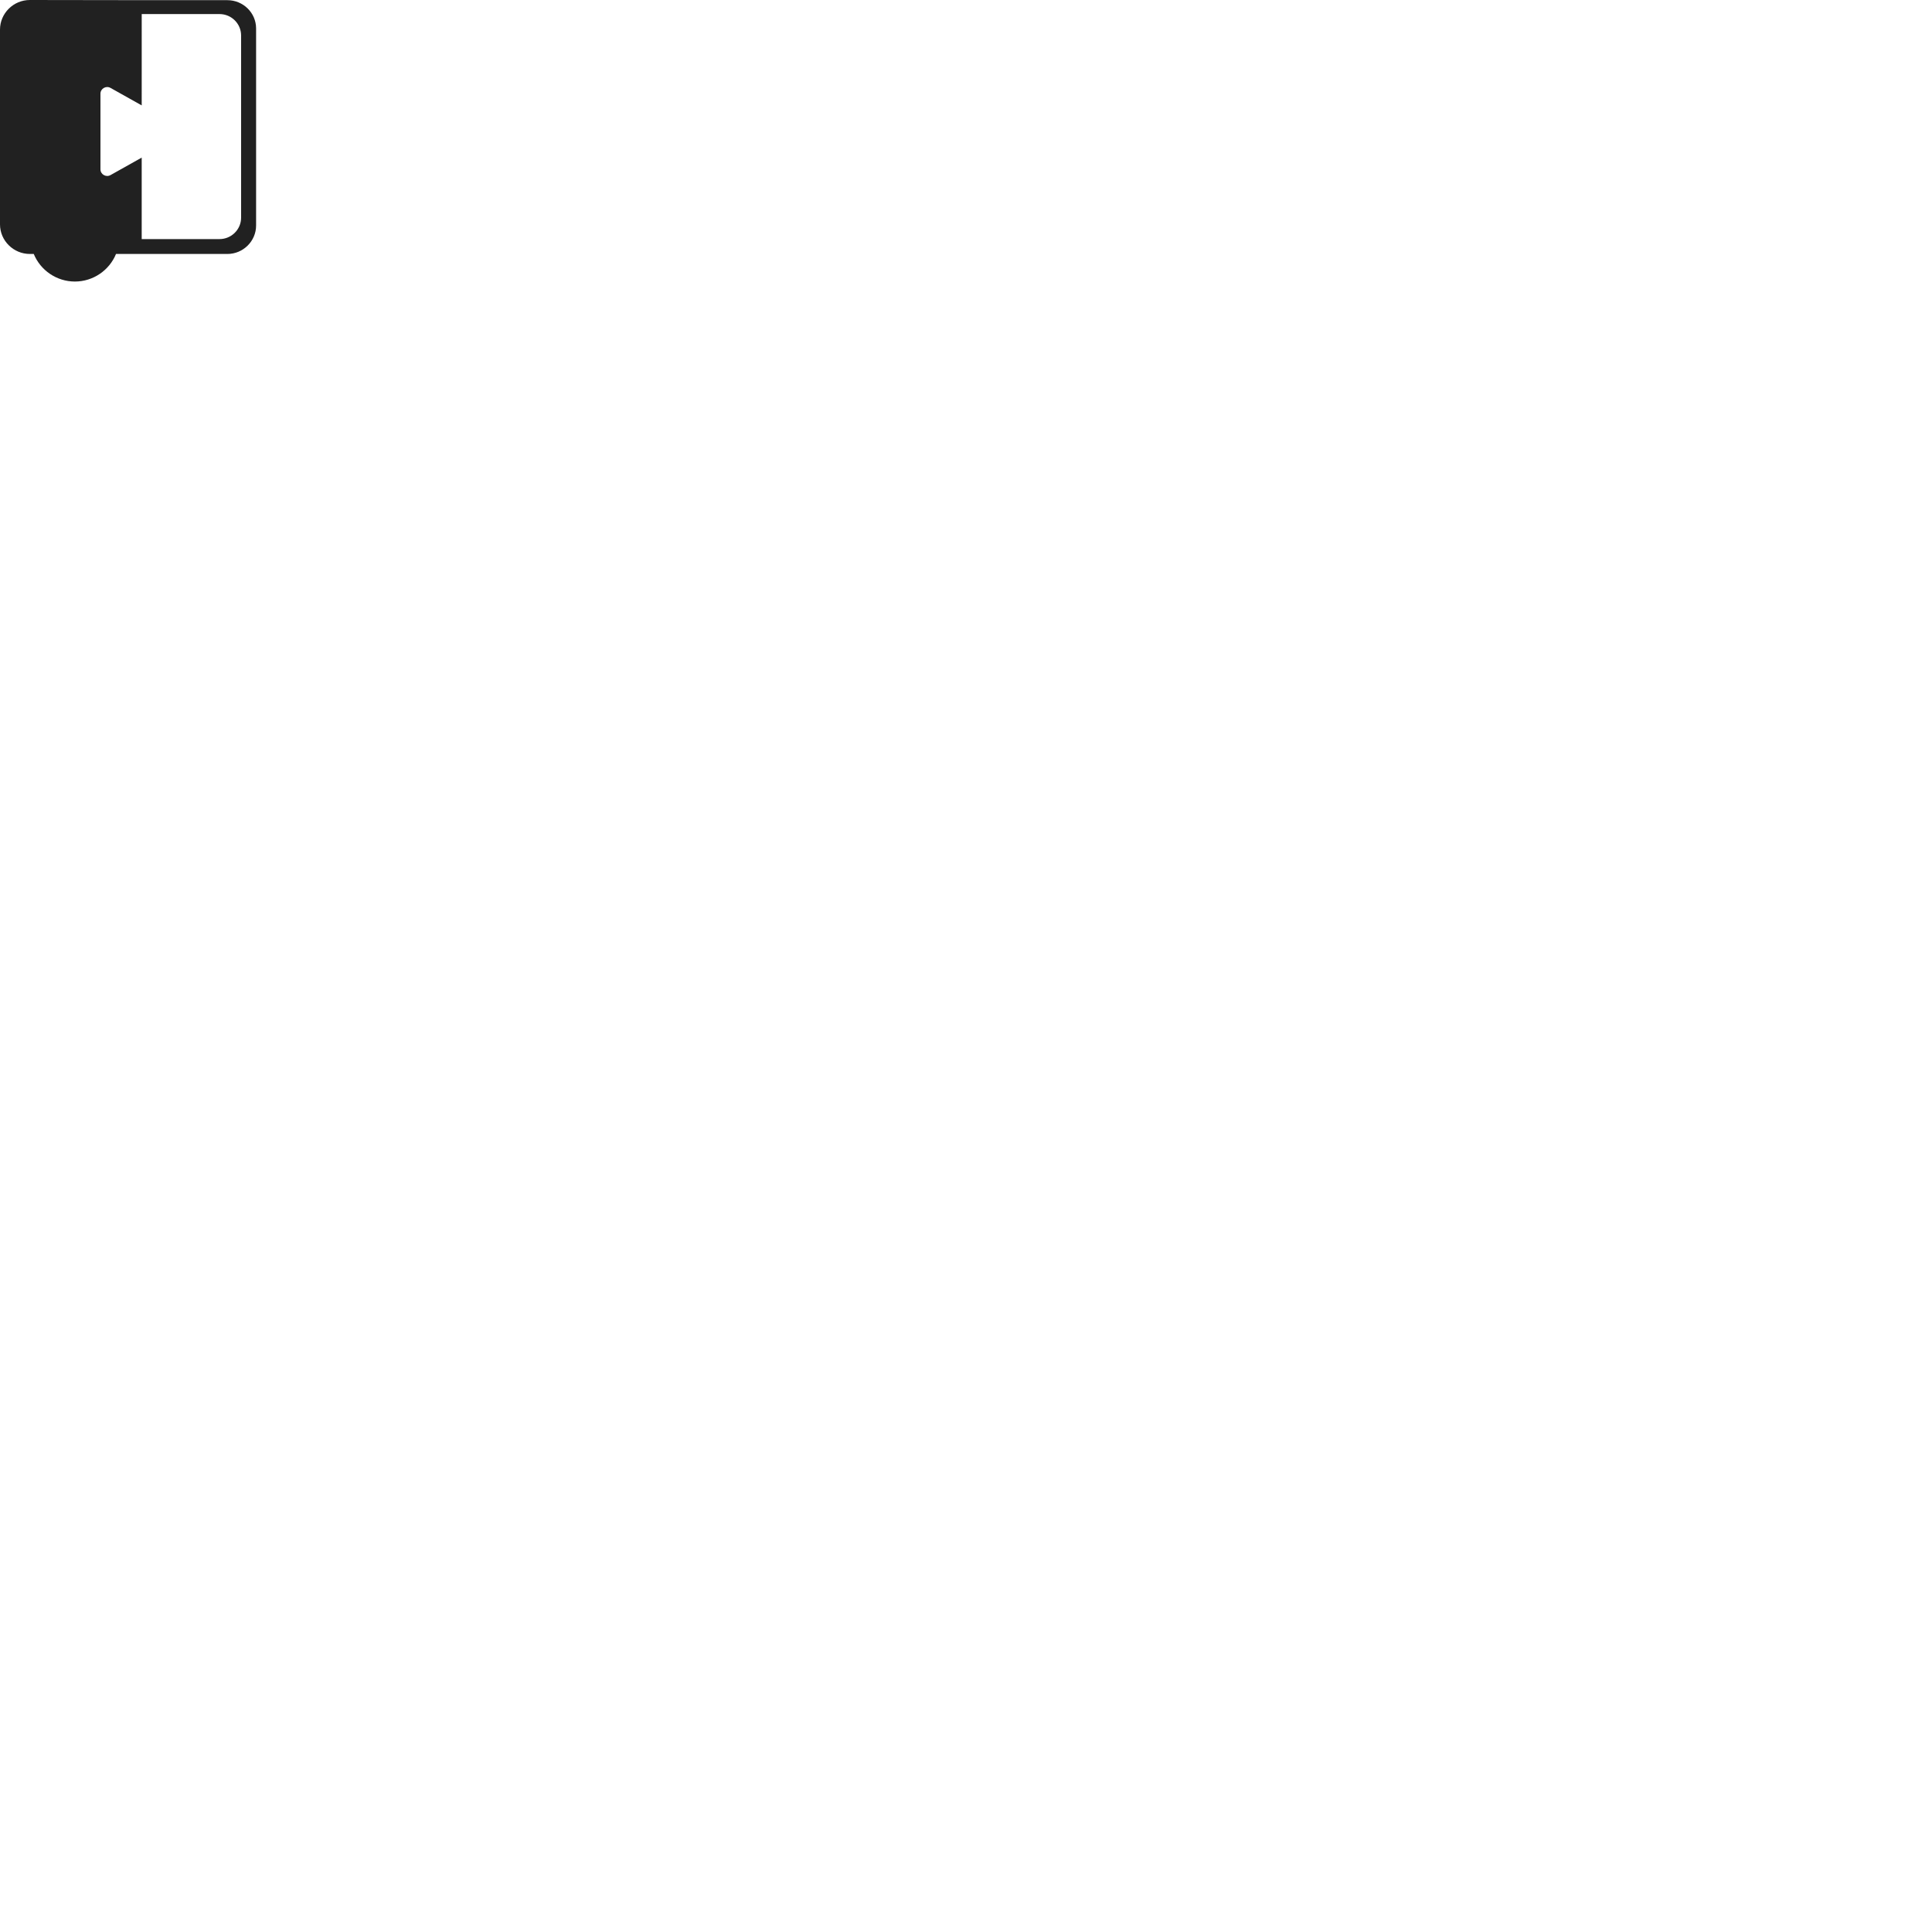
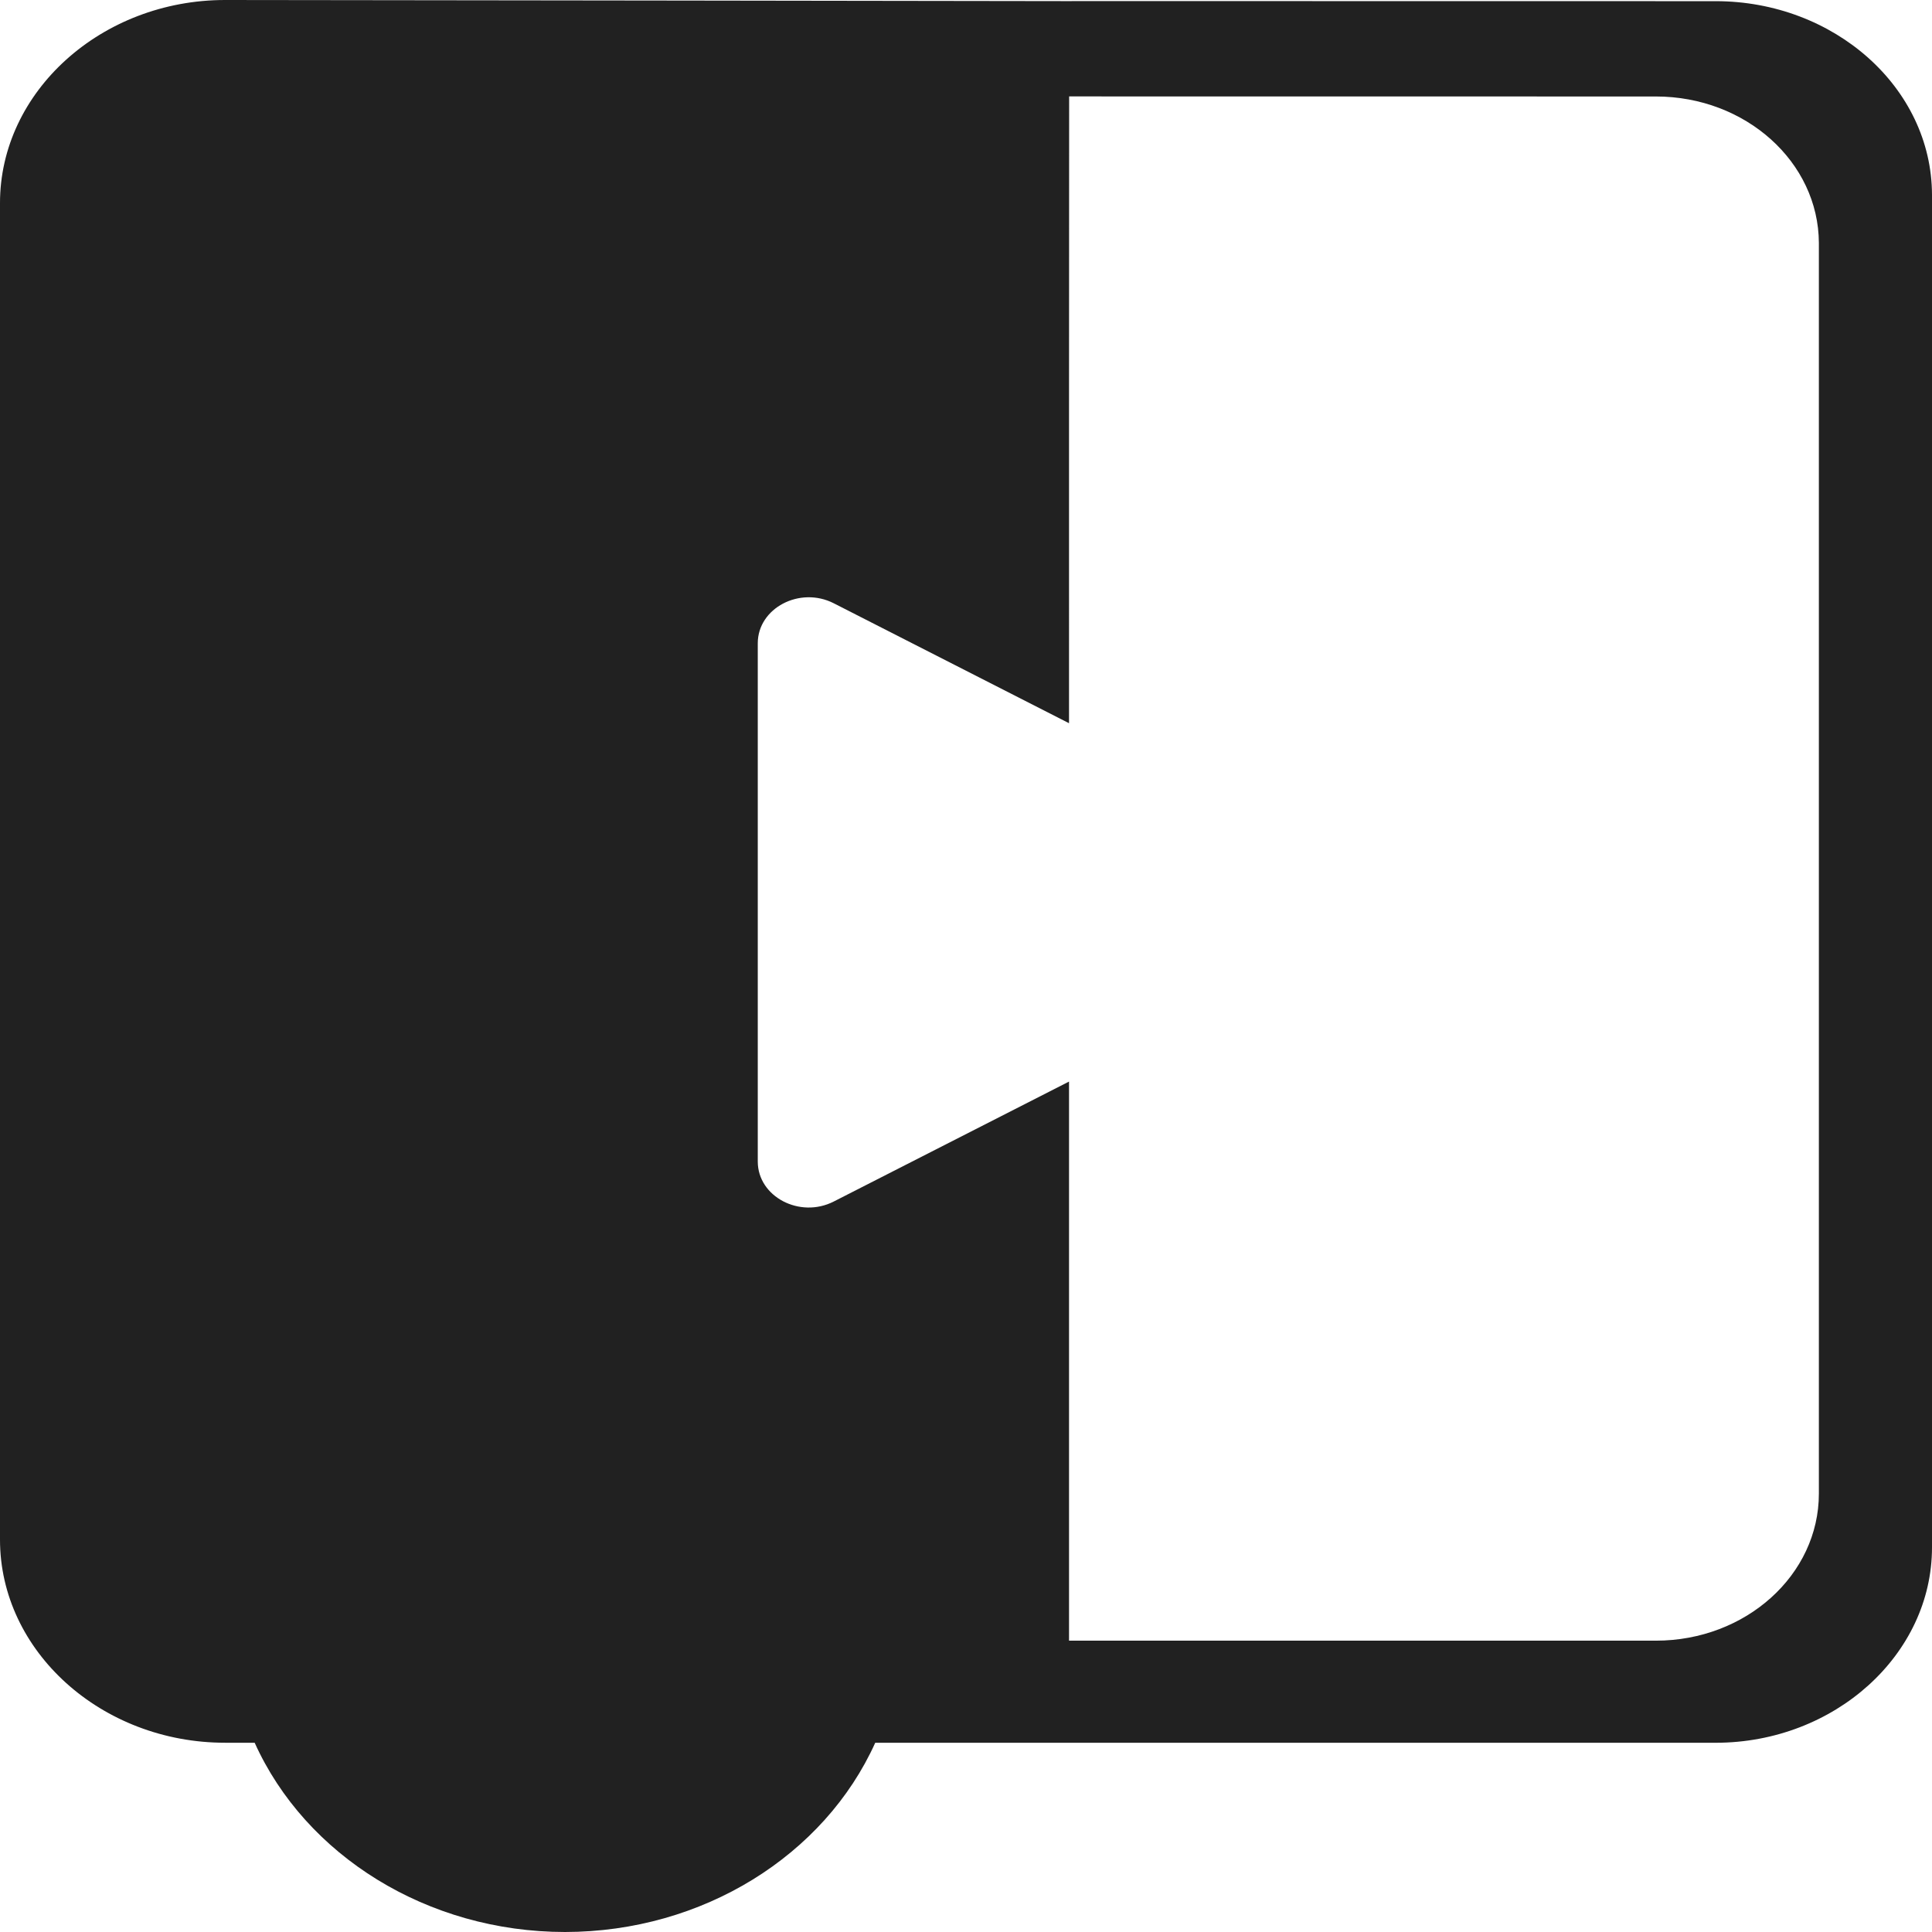
<svg xmlns="http://www.w3.org/2000/svg" width="200" height="200" viewBox="0 0 200 200" fill="none">
-   <path d="M3.091 5.6281e-07C1.392 -0.001 -0.001 1.381 1.0555e-06 3.066V23.225C-0.001 24.909 1.392 26.291 3.091 26.29H3.494C4.193 27.991 5.864 29.144 7.753 29.145H7.754H7.755C9.643 29.142 11.312 27.99 12.01 26.29C15.932 26.29 19.991 26.29 23.541 26.29C25.173 26.29 26.511 24.962 26.511 23.344V2.938C26.511 2.937 26.511 2.936 26.511 2.935C26.505 1.321 25.169 0.018 23.541 0.018L14.714 0.016C14.711 0.016 14.708 0.017 14.705 0.017H14.671C14.671 0.017 4.328 7.46406e-07 3.095 7.46406e-07L3.091 5.6281e-07ZM14.671 1.454L22.722 1.456C23.954 1.456 24.954 2.444 24.959 3.666V22.532C24.959 23.757 23.957 24.75 22.722 24.75H16.499H16.222H14.669V23.21V22.782V16.316L11.441 18.125C10.975 18.386 10.399 18.053 10.398 17.523V9.703C10.399 9.173 10.975 8.84 11.441 9.1L14.669 10.91C14.669 7.5 14.669 4.862 14.671 1.454Z" fill="#212121" />
+   <path d="M23.316 3.8622e-06C10.501 -0.007 -0.011 9.476 7.96276e-06 21.037V159.376C-0.007 170.934 10.503 180.415 23.316 180.408H26.363C31.633 192.086 44.238 199.994 58.492 200H58.498H58.501C72.746 199.985 85.338 192.079 90.605 180.408C120.194 180.409 150.814 180.411 177.599 180.411C189.908 180.41 199.999 171.297 200 160.194V20.162C200 20.156 200 20.148 200 20.142C199.959 9.065 189.879 0.122 177.599 0.121L111 0.111C110.978 0.111 110.957 0.116 110.934 0.116H110.677C110.677 0.116 32.651 5.1221e-06 23.348 5.1221e-06L23.316 3.8622e-06ZM110.677 9.981L171.417 9.988C180.713 9.989 188.257 16.771 188.289 25.155V154.623C188.289 163.028 180.735 169.841 171.417 169.842H124.47H122.382H110.665V159.273V156.342V111.964L86.308 124.382C82.797 126.17 78.452 123.885 78.444 120.249V66.584C78.452 62.947 82.797 60.663 86.308 62.45L110.665 74.867C110.665 51.466 110.661 33.368 110.677 9.981Z" fill="#212121" />
</svg>
